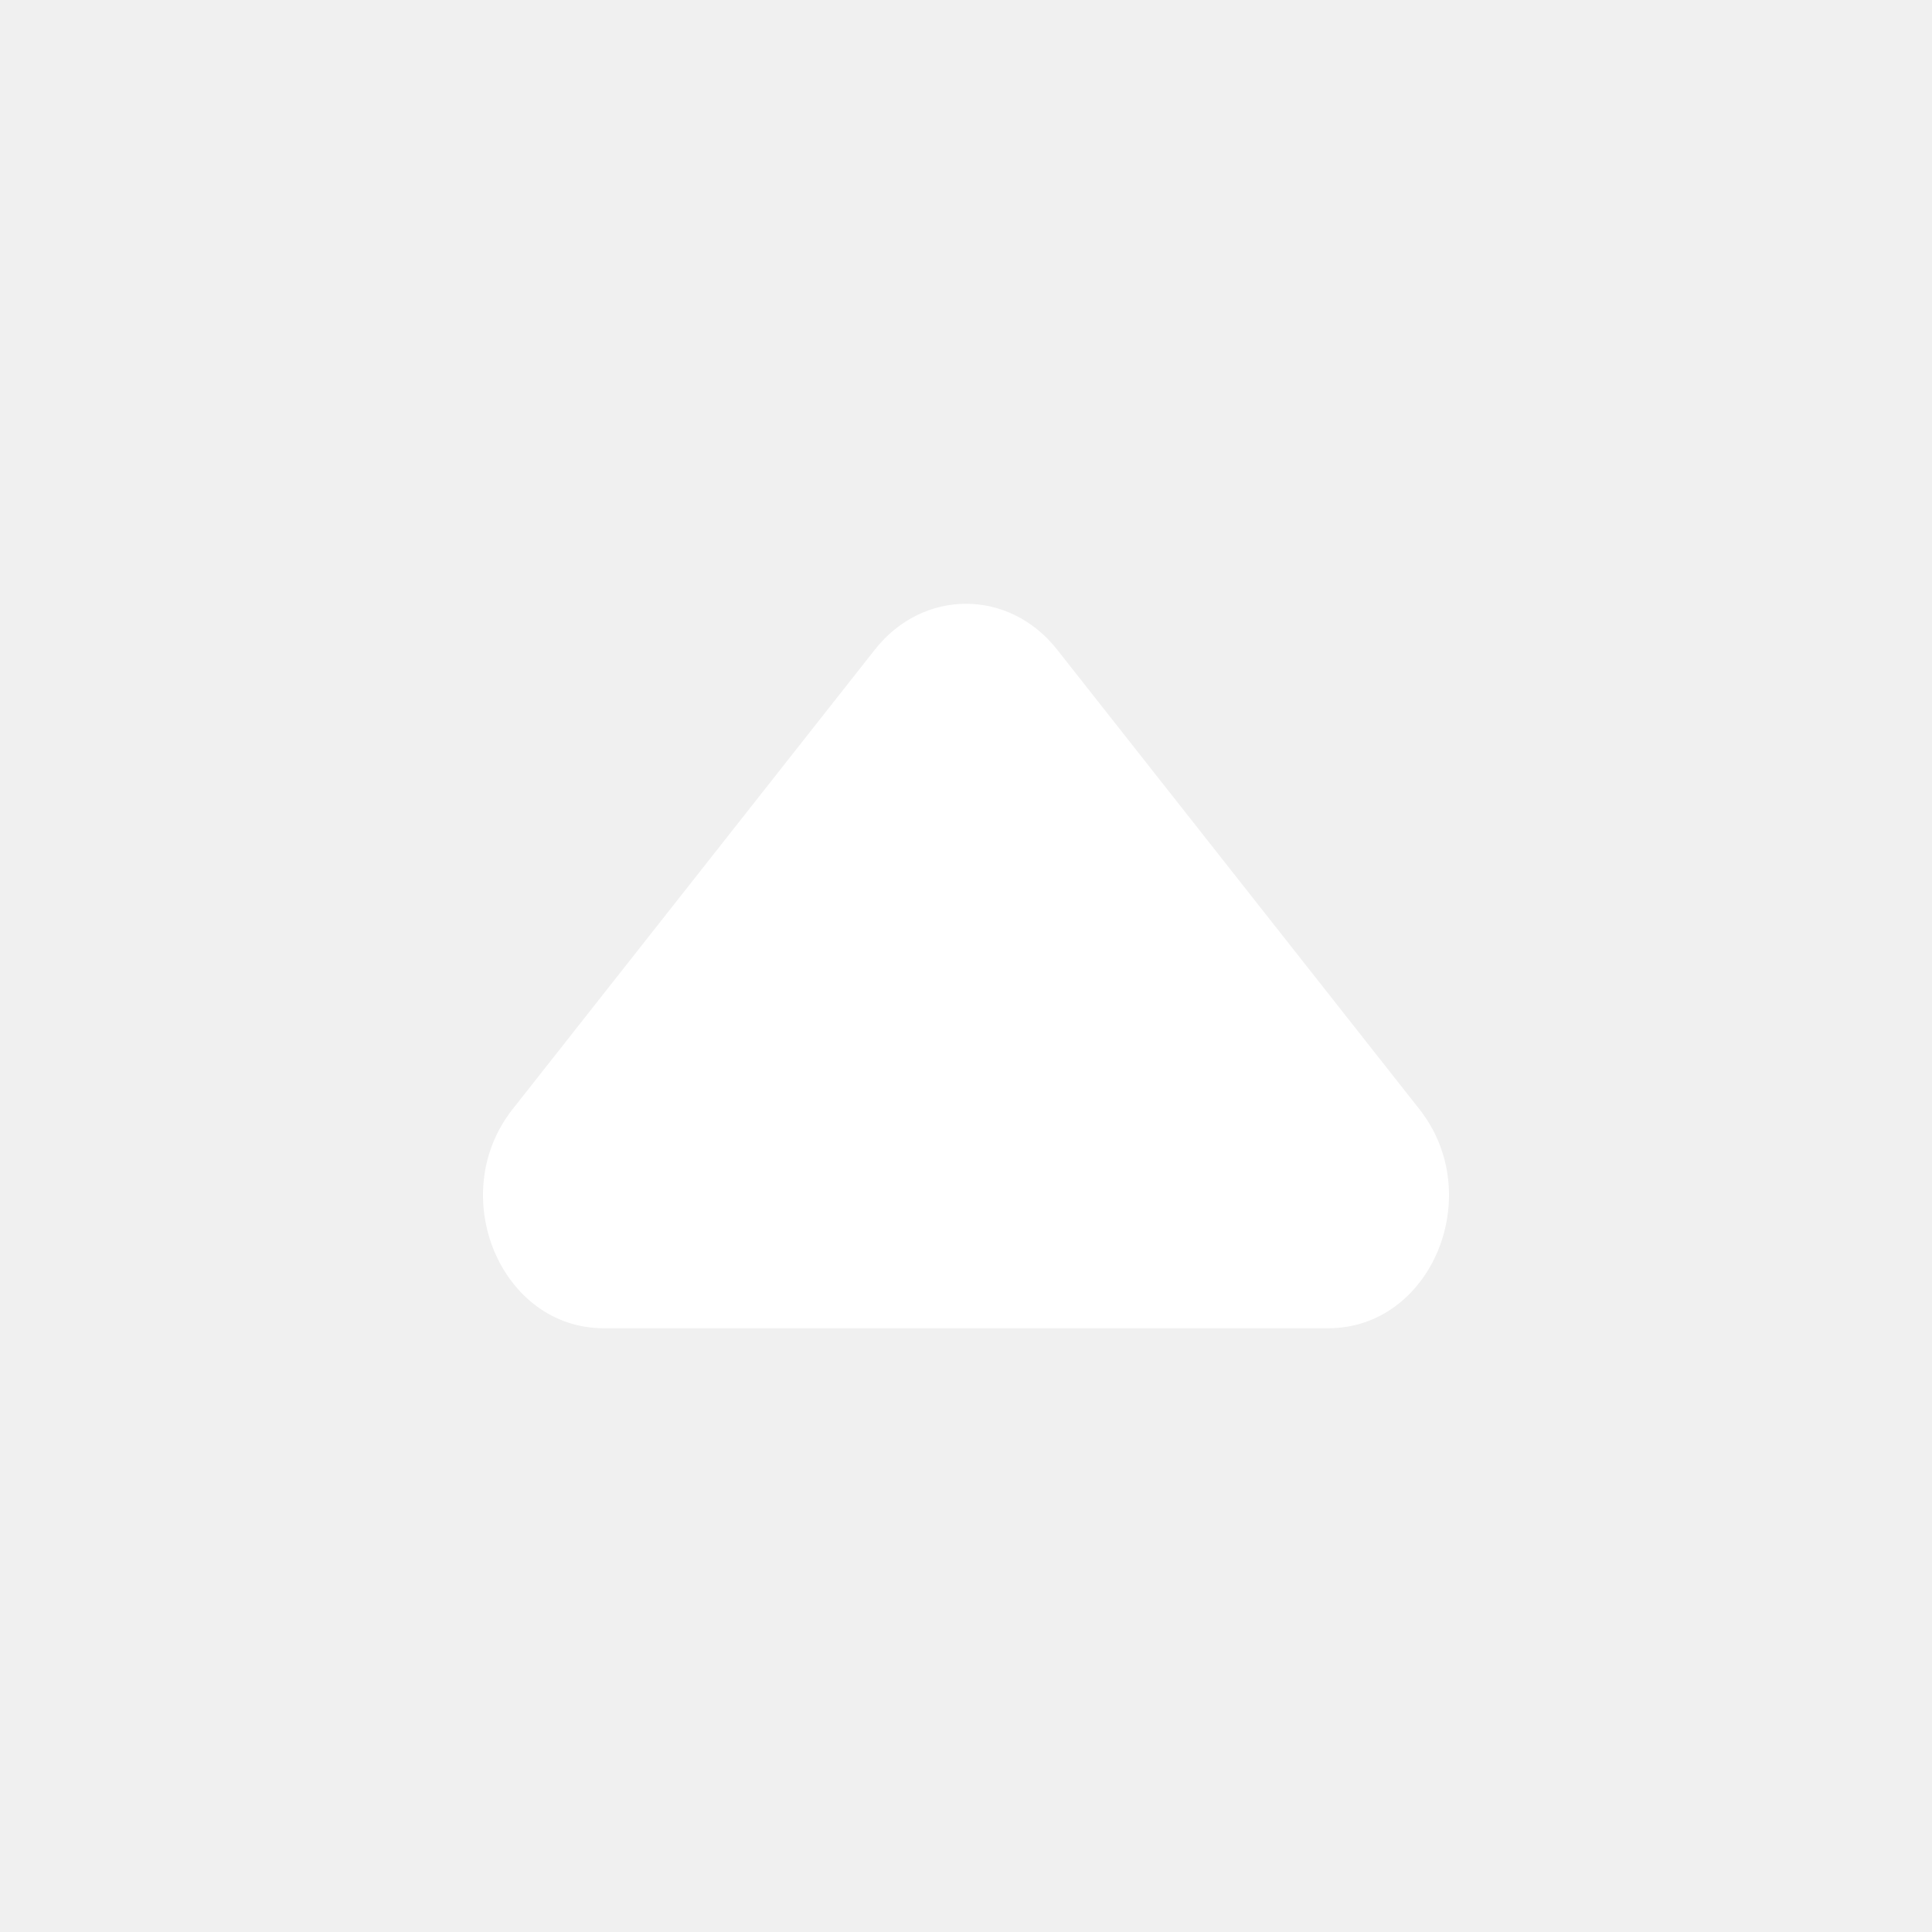
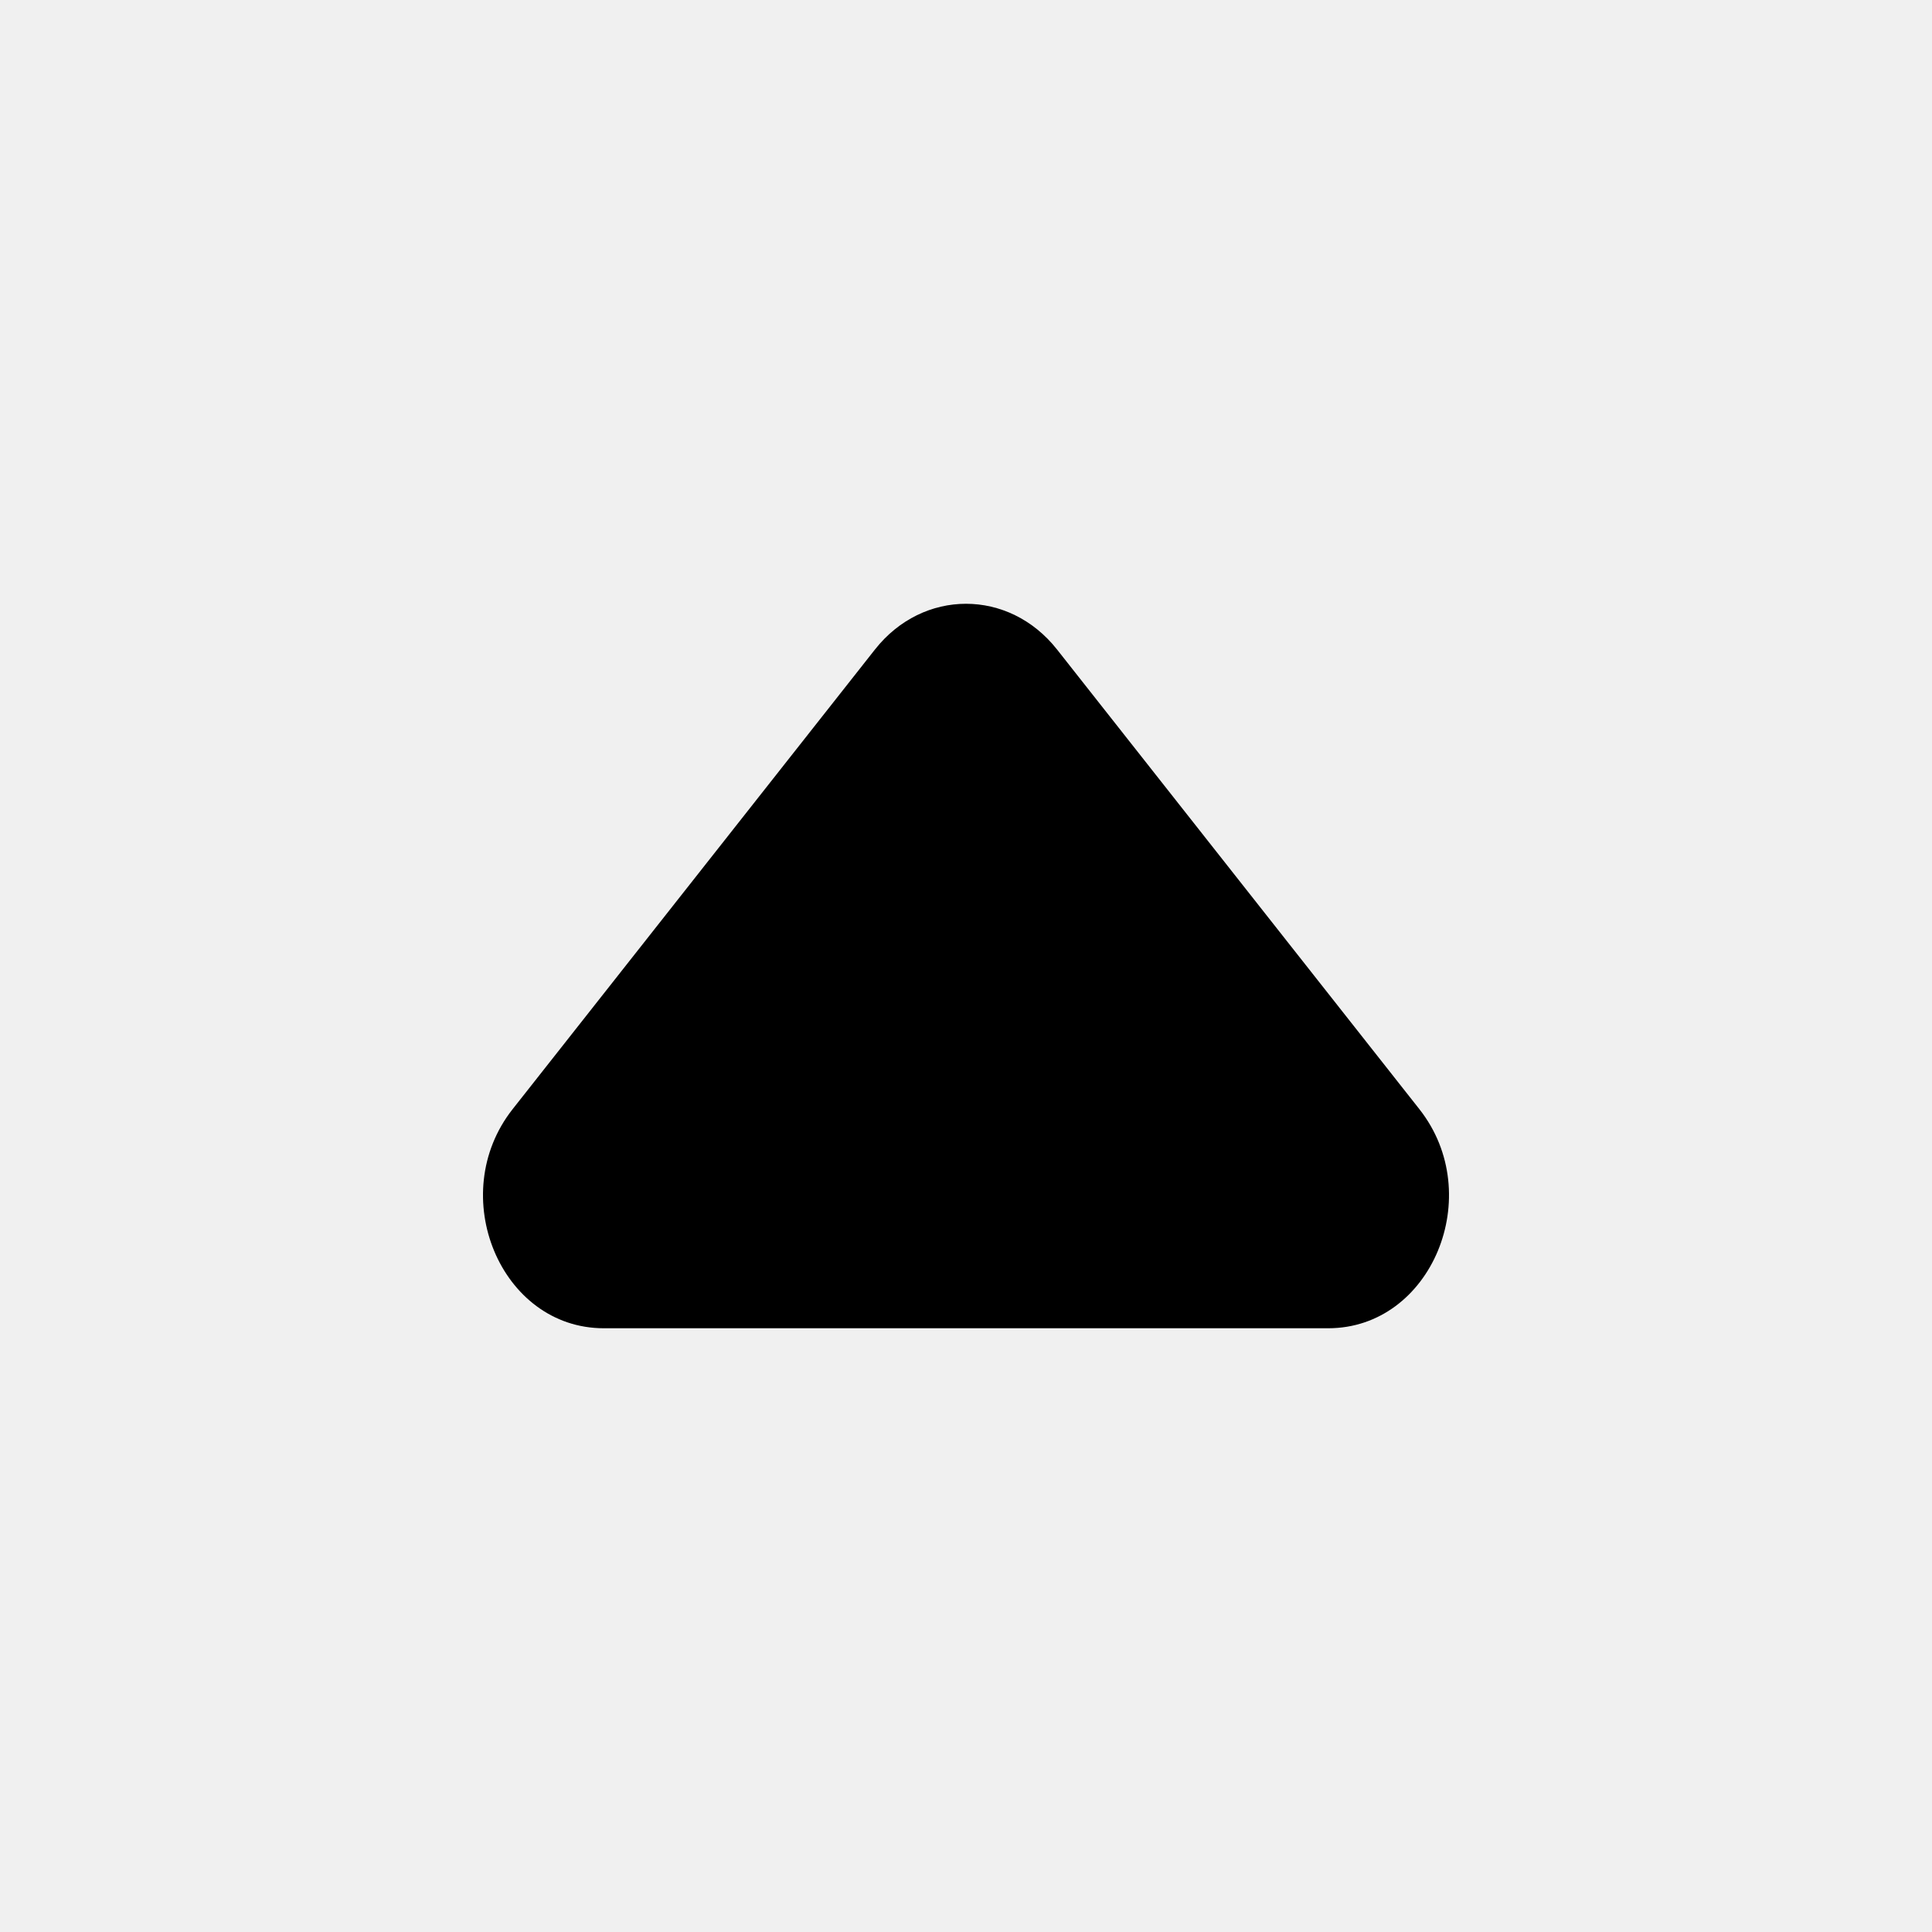
<svg xmlns="http://www.w3.org/2000/svg" width="16" height="16" viewBox="0 0 16 16" fill="none">
-   <path d="M7.246 5.379C7.644 4.874 8.356 4.874 8.754 5.379L11.755 9.186C12.314 9.896 11.855 11 11 11H5C4.145 11 3.686 9.896 4.245 9.186L7.246 5.379Z" fill="white" />
+   <path d="M7.246 5.379C7.644 4.874 8.356 4.874 8.754 5.379L11.755 9.186C12.314 9.896 11.855 11 11 11H5C4.145 11 3.686 9.896 4.245 9.186L7.246 5.379Z" fill="currentColor" />
</svg>
